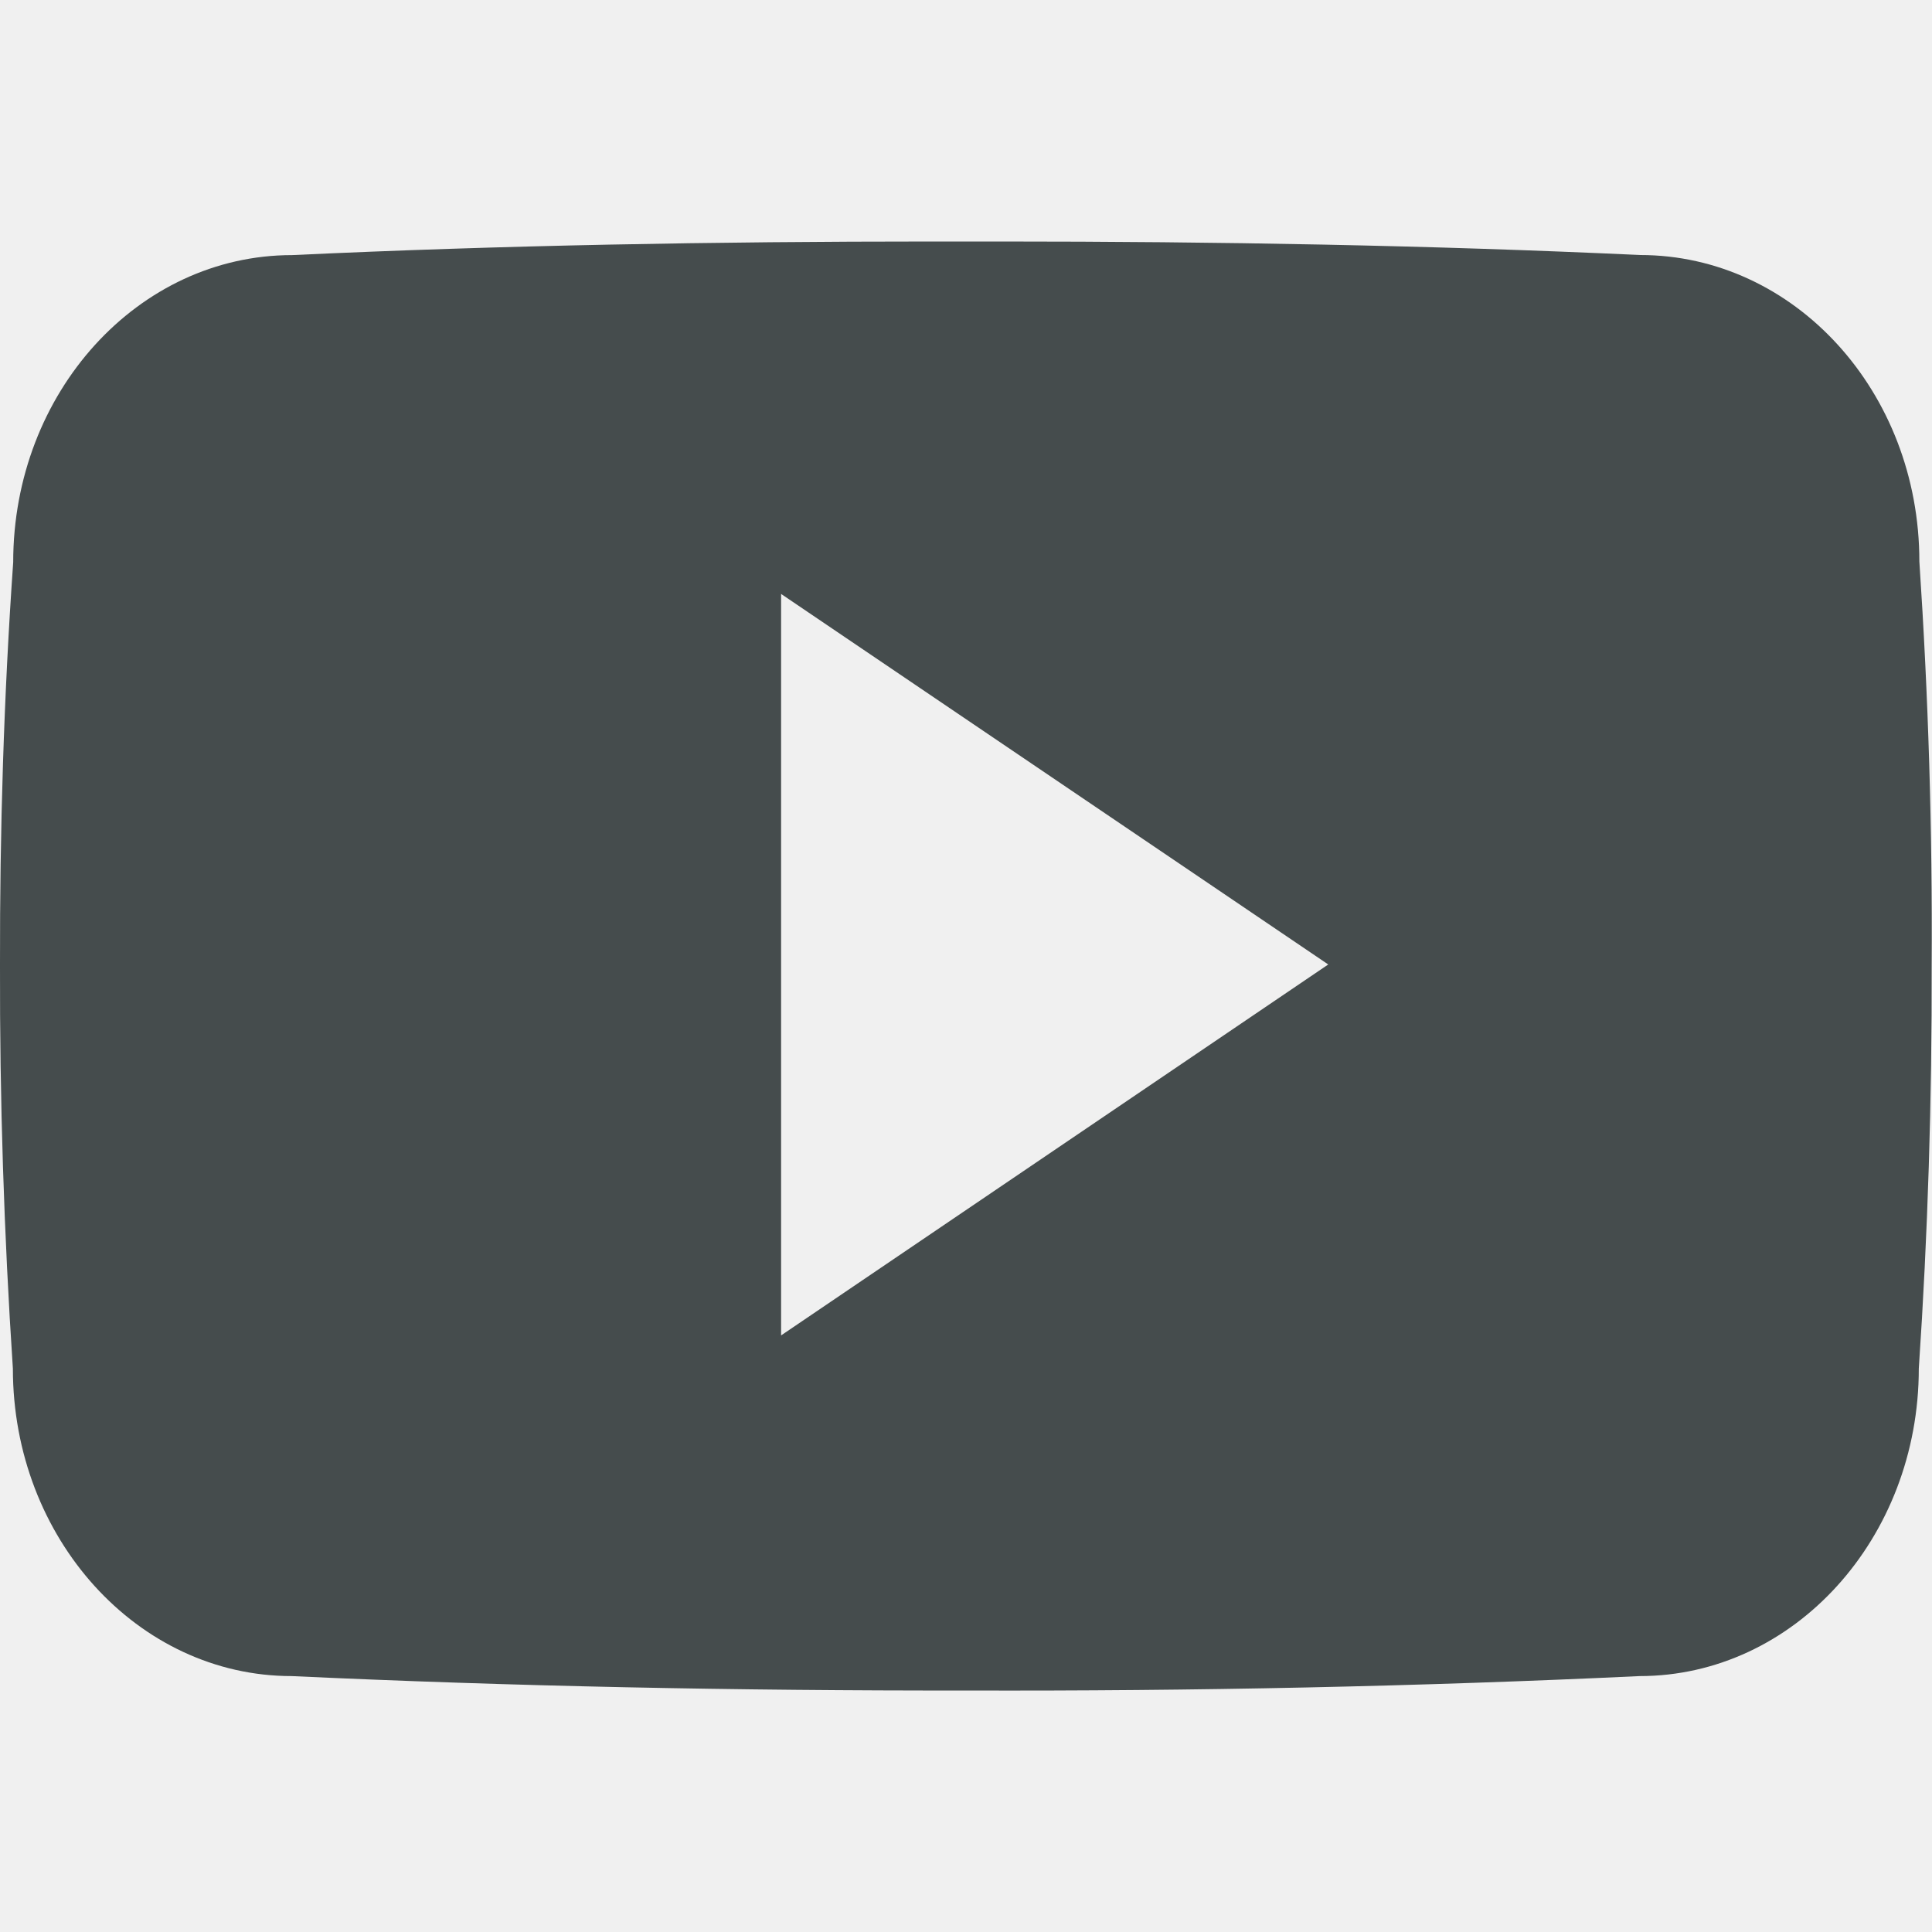
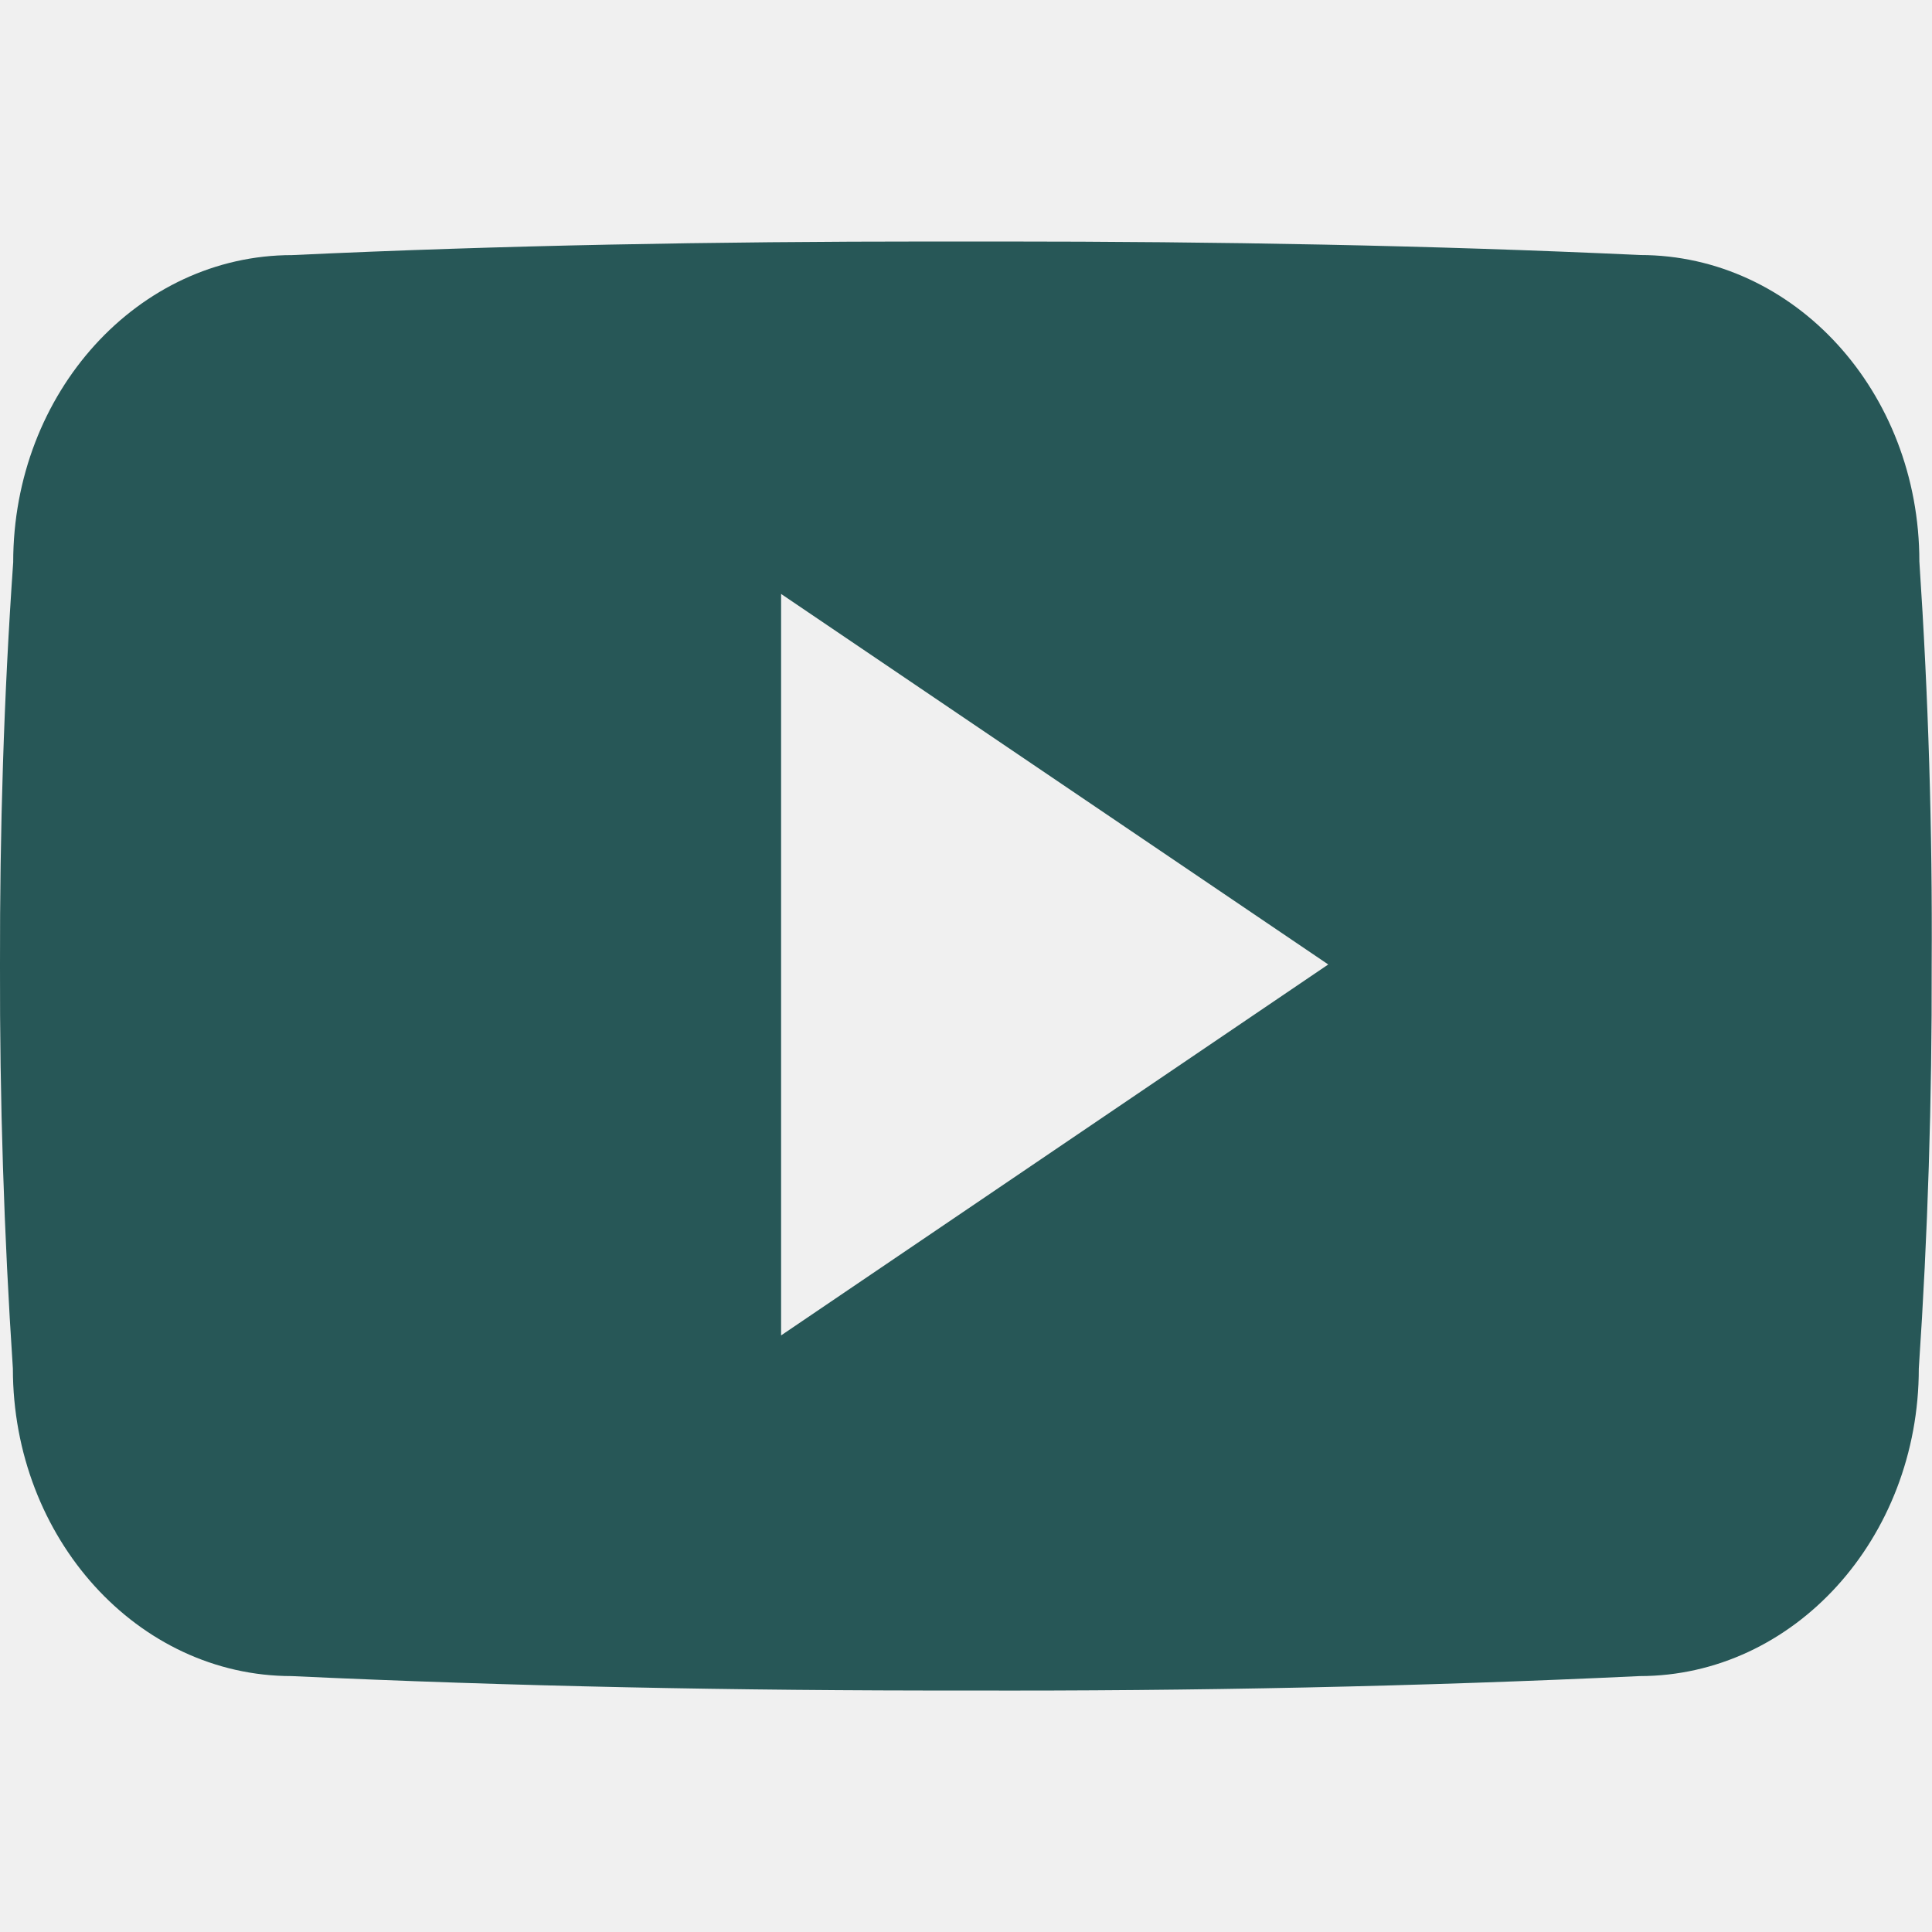
<svg xmlns="http://www.w3.org/2000/svg" width="24" height="24" viewBox="0 0 24 24" fill="none">
  <g clip-path="url(#clip0_1437_95)">
-     <path d="M23.843 6.975C23.843 4.865 22.291 3.168 20.374 3.168C17.777 3.047 15.129 3 12.422 3H11.578C8.878 3 6.225 3.047 3.628 3.169C1.716 3.169 0.164 4.875 0.164 6.984C0.047 8.653 -0.003 10.321 0 11.99C-0.004 13.659 0.049 15.329 0.16 17.001C0.16 19.11 1.711 20.821 3.624 20.821C6.352 20.948 9.15 21.004 11.996 21C14.846 21.009 17.636 20.95 20.367 20.821C22.285 20.821 23.836 19.11 23.836 17.001C23.949 15.328 24 13.659 23.996 11.986C24.006 10.317 23.955 8.646 23.843 6.975ZM9.703 16.589V7.378L16.5 11.981L9.703 16.589Z" fill="#323A3B" fill-opacity="0.9" />
+     <path d="M23.843 6.975C23.843 4.865 22.291 3.168 20.374 3.168C17.777 3.047 15.129 3 12.422 3H11.578C8.878 3 6.225 3.047 3.628 3.169C1.716 3.169 0.164 4.875 0.164 6.984C0.047 8.653 -0.003 10.321 0 11.99C-0.004 13.659 0.049 15.329 0.16 17.001C0.16 19.11 1.711 20.821 3.624 20.821C6.352 20.948 9.15 21.004 11.996 21C14.846 21.009 17.636 20.95 20.367 20.821C22.285 20.821 23.836 19.11 23.836 17.001C23.949 15.328 24 13.659 23.996 11.986C24.006 10.317 23.955 8.646 23.843 6.975ZM9.703 16.589V7.378L16.5 11.981L9.703 16.589Z" fill="#114646" fill-opacity="0.9" />
  </g>
  <defs>
    <clipPath id="clip0_1437_95">
      <rect width="24" height="24" fill="white" />
    </clipPath>
  </defs>
</svg>
